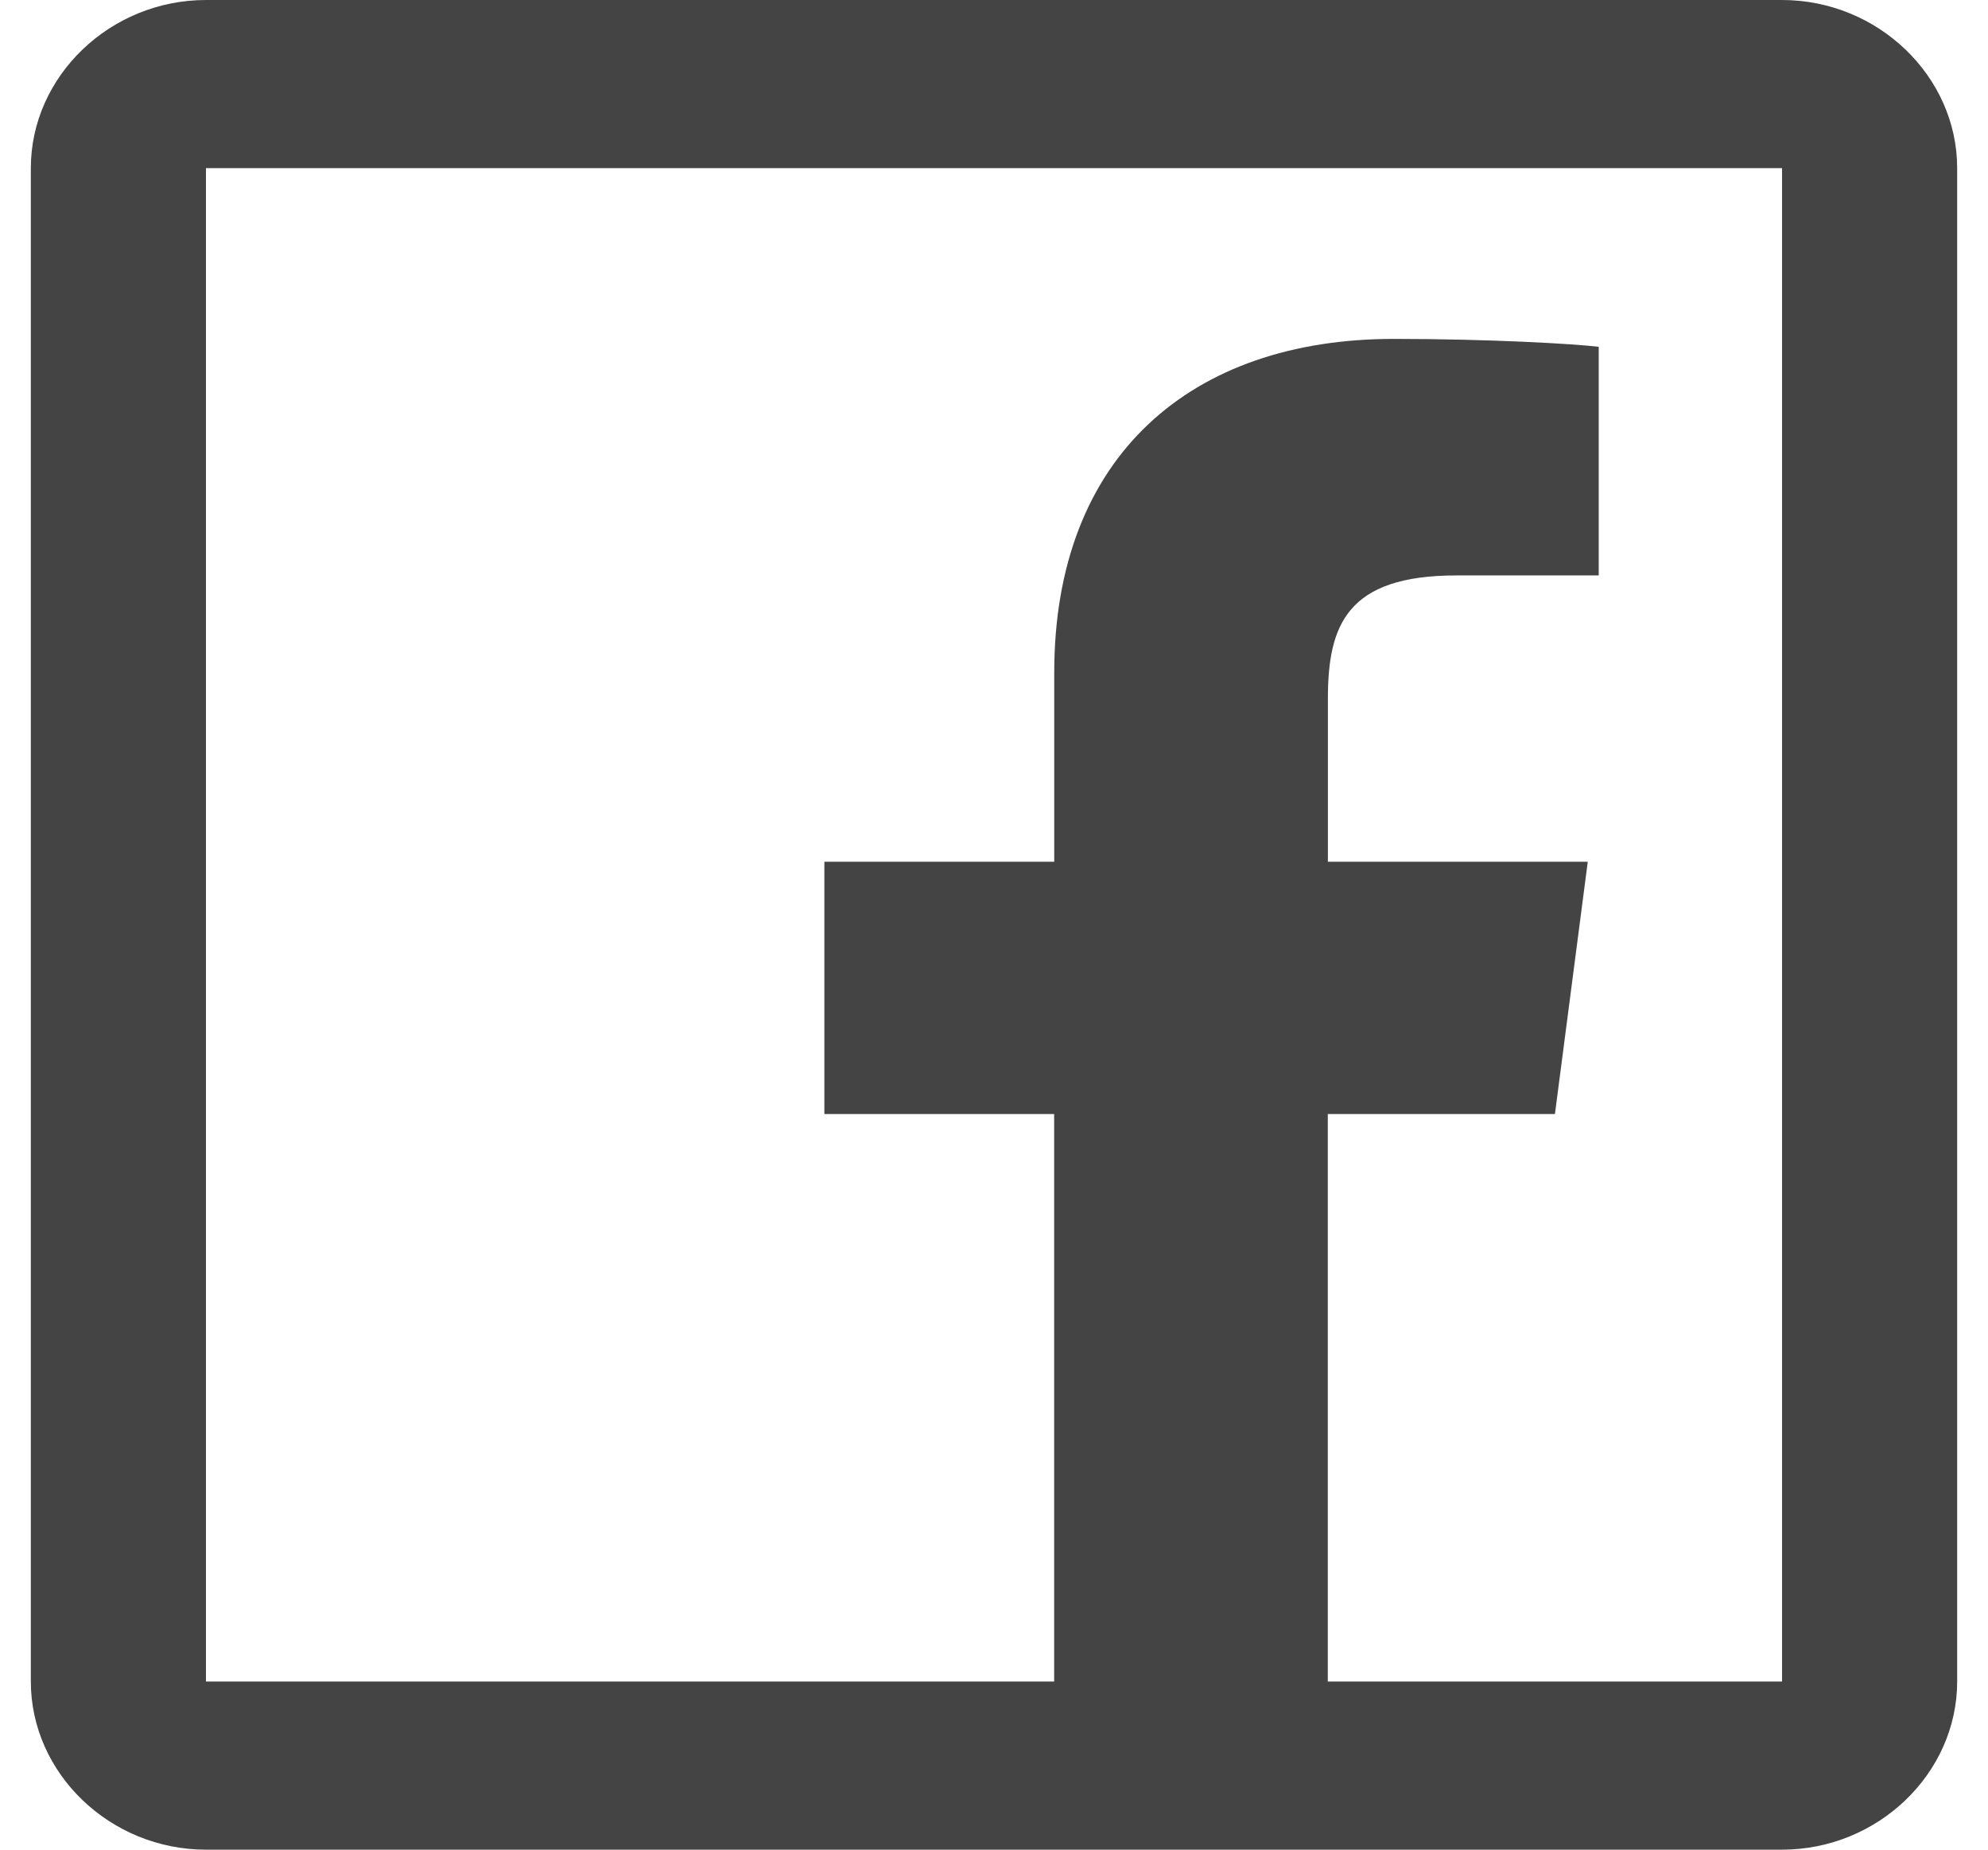
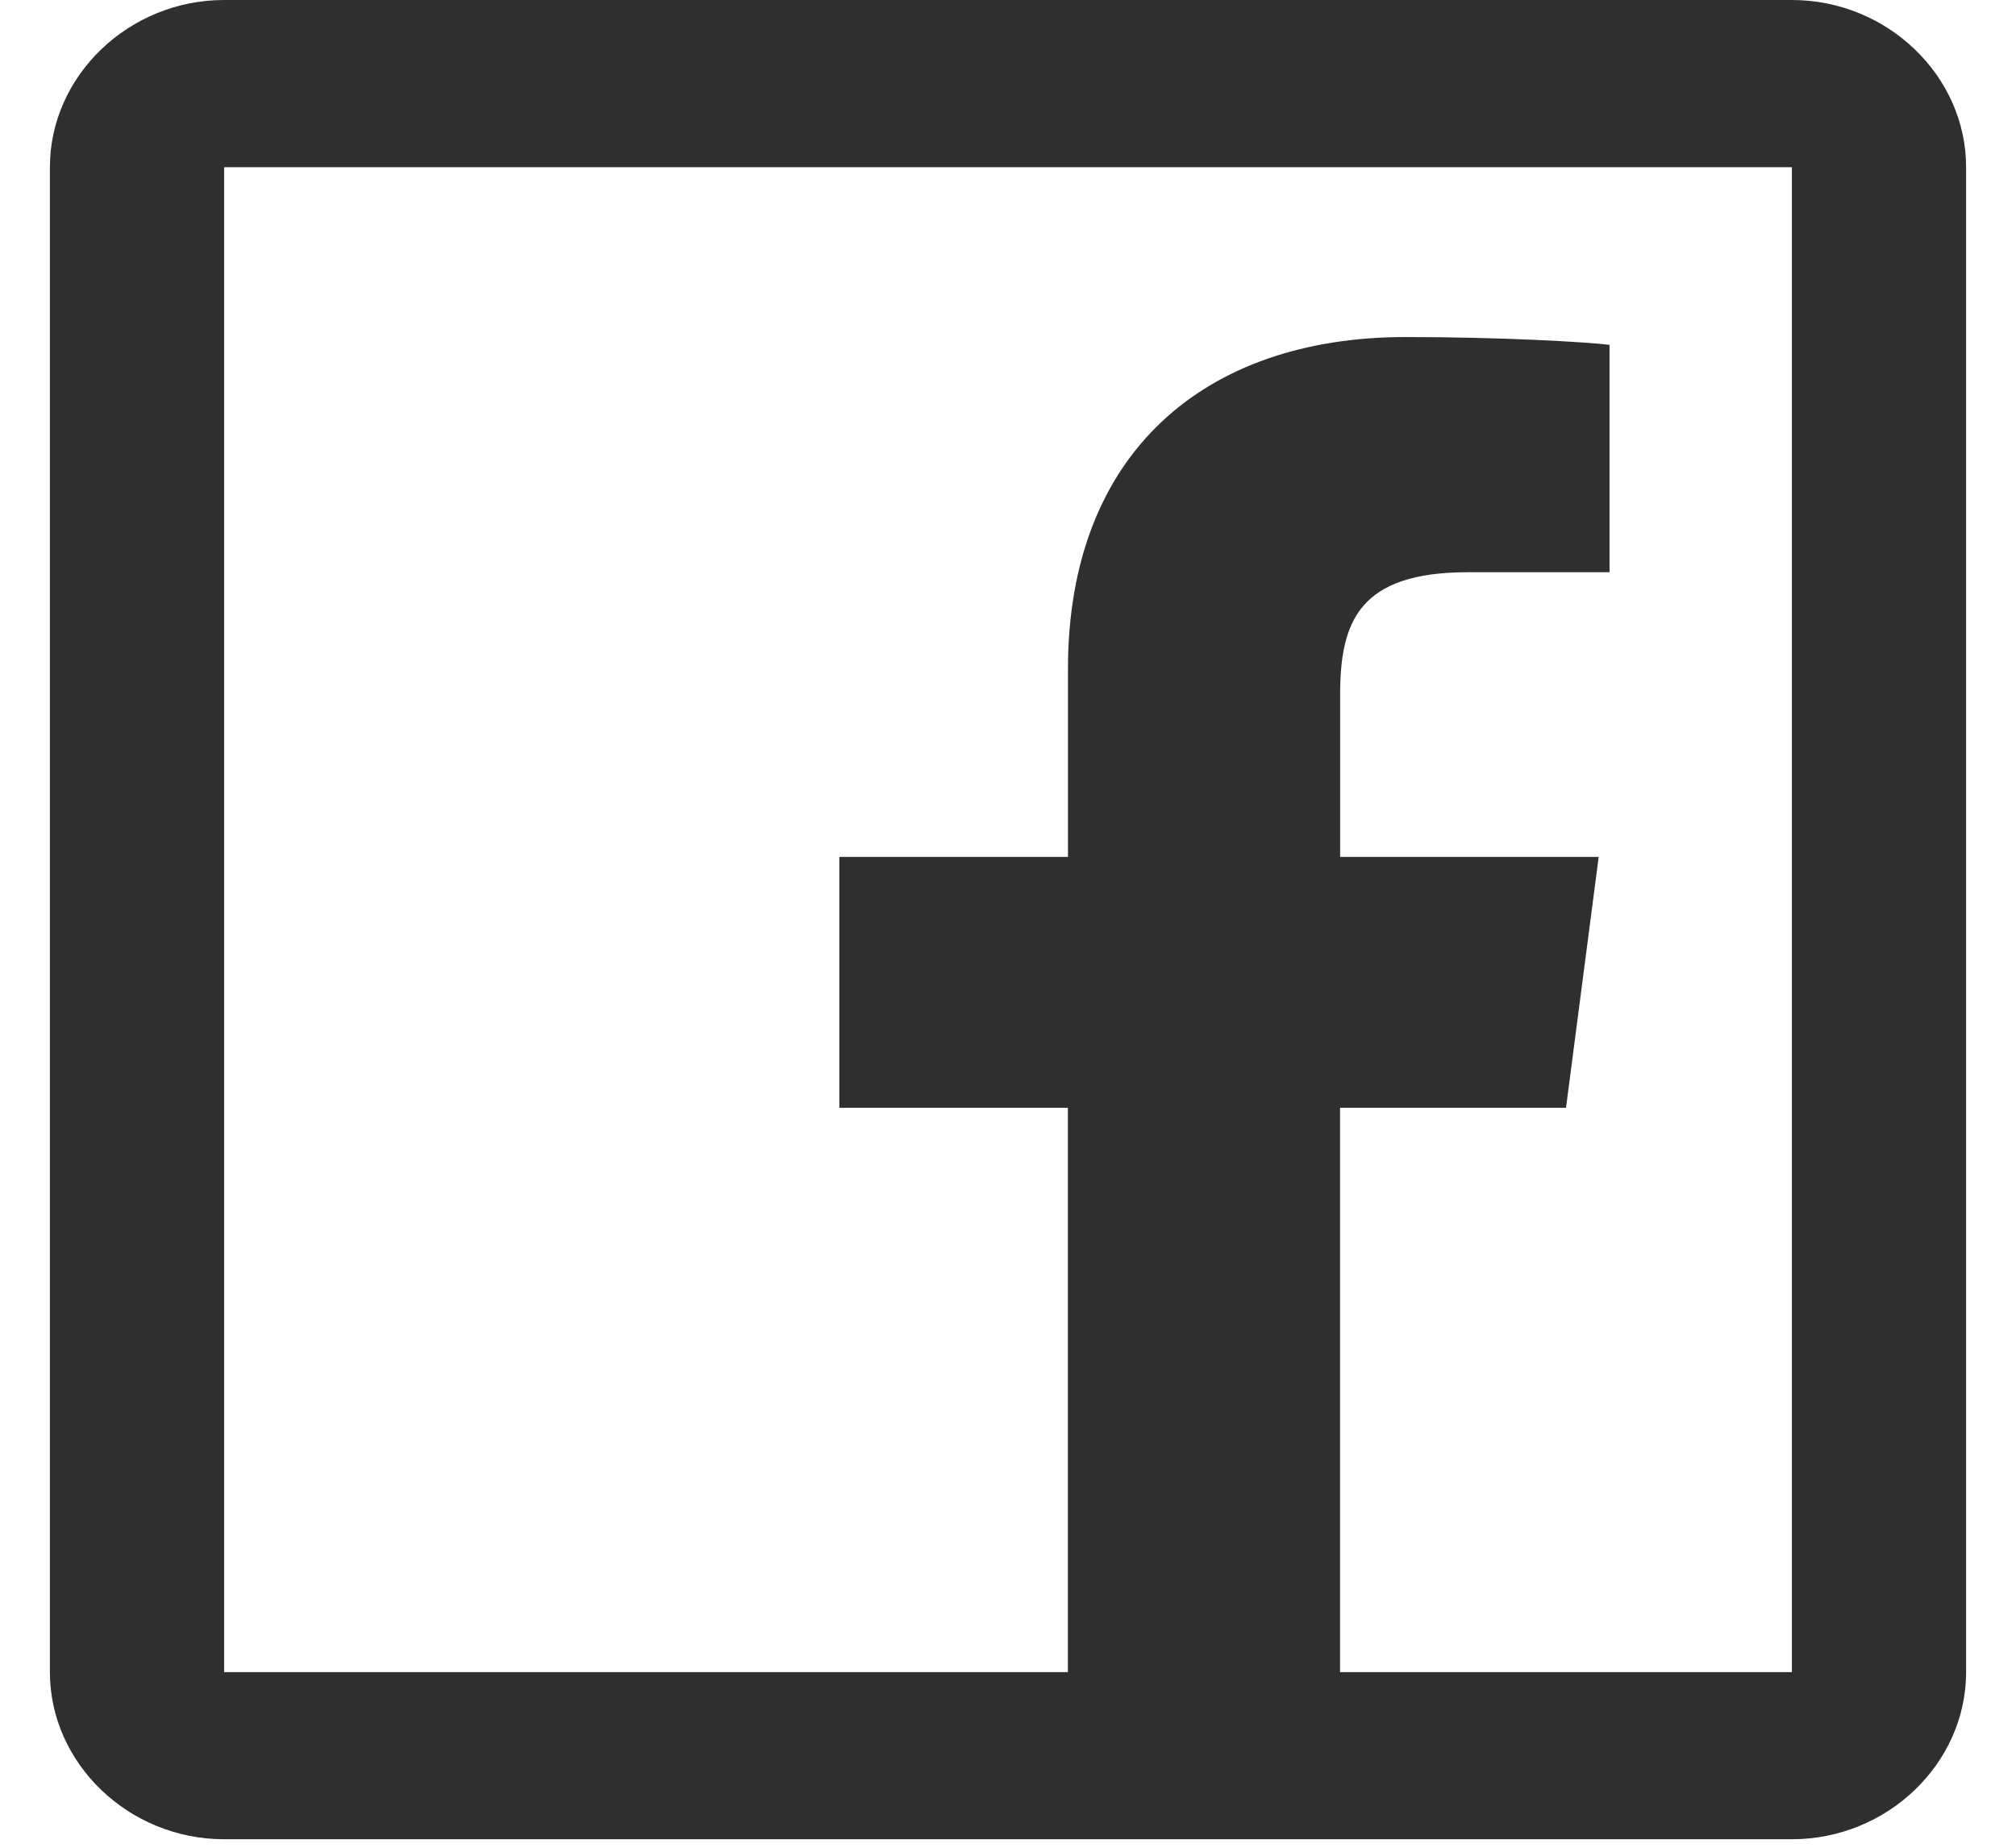
- <svg xmlns="http://www.w3.org/2000/svg" width="43" height="40" viewBox="0 0 43 40" fill="none">
-   <path d="M4.455 0C2.383 0 0.667 1.647 0.667 3.636V36.364C0.667 38.353 2.383 40 4.455 40H38.545C40.617 40 42.333 38.353 42.333 36.364V3.636C42.333 1.647 40.617 0 38.545 0H4.455ZM4.455 3.636H38.545V36.364H28.72V24.091H33.633L34.343 18.636H28.722V15.113C28.722 13.524 29.127 12.444 31.502 12.444H34.58V7.5C34.055 7.436 32.235 7.329 30.142 7.329C25.777 7.329 22.803 9.851 22.803 14.546V18.636H17.831V24.091H22.801V36.364H4.455V3.636Z" fill="#444444" />
+ <svg xmlns="http://www.w3.org/2000/svg" width="24" height="22" viewBox="0 0 24 22" fill="none">
+   <path d="M2.668 0C1.534 0 0.594 0.902 0.594 1.991V19.909C0.594 20.998 1.534 21.899 2.668 21.899H21.332C22.467 21.899 23.406 20.998 23.406 19.909V1.991C23.406 0.902 22.467 0 21.332 0H2.668ZM2.668 1.991H21.332V19.909H15.953V13.19H18.643L19.032 10.203H15.954V8.274C15.954 7.404 16.176 6.813 17.476 6.813H19.161V4.106C18.874 4.071 17.878 4.013 16.732 4.013C14.342 4.013 12.714 5.393 12.714 7.963V10.203H9.992V13.19H12.713V19.909H2.668V1.991Z" fill="#2F2F2F" />
</svg>
